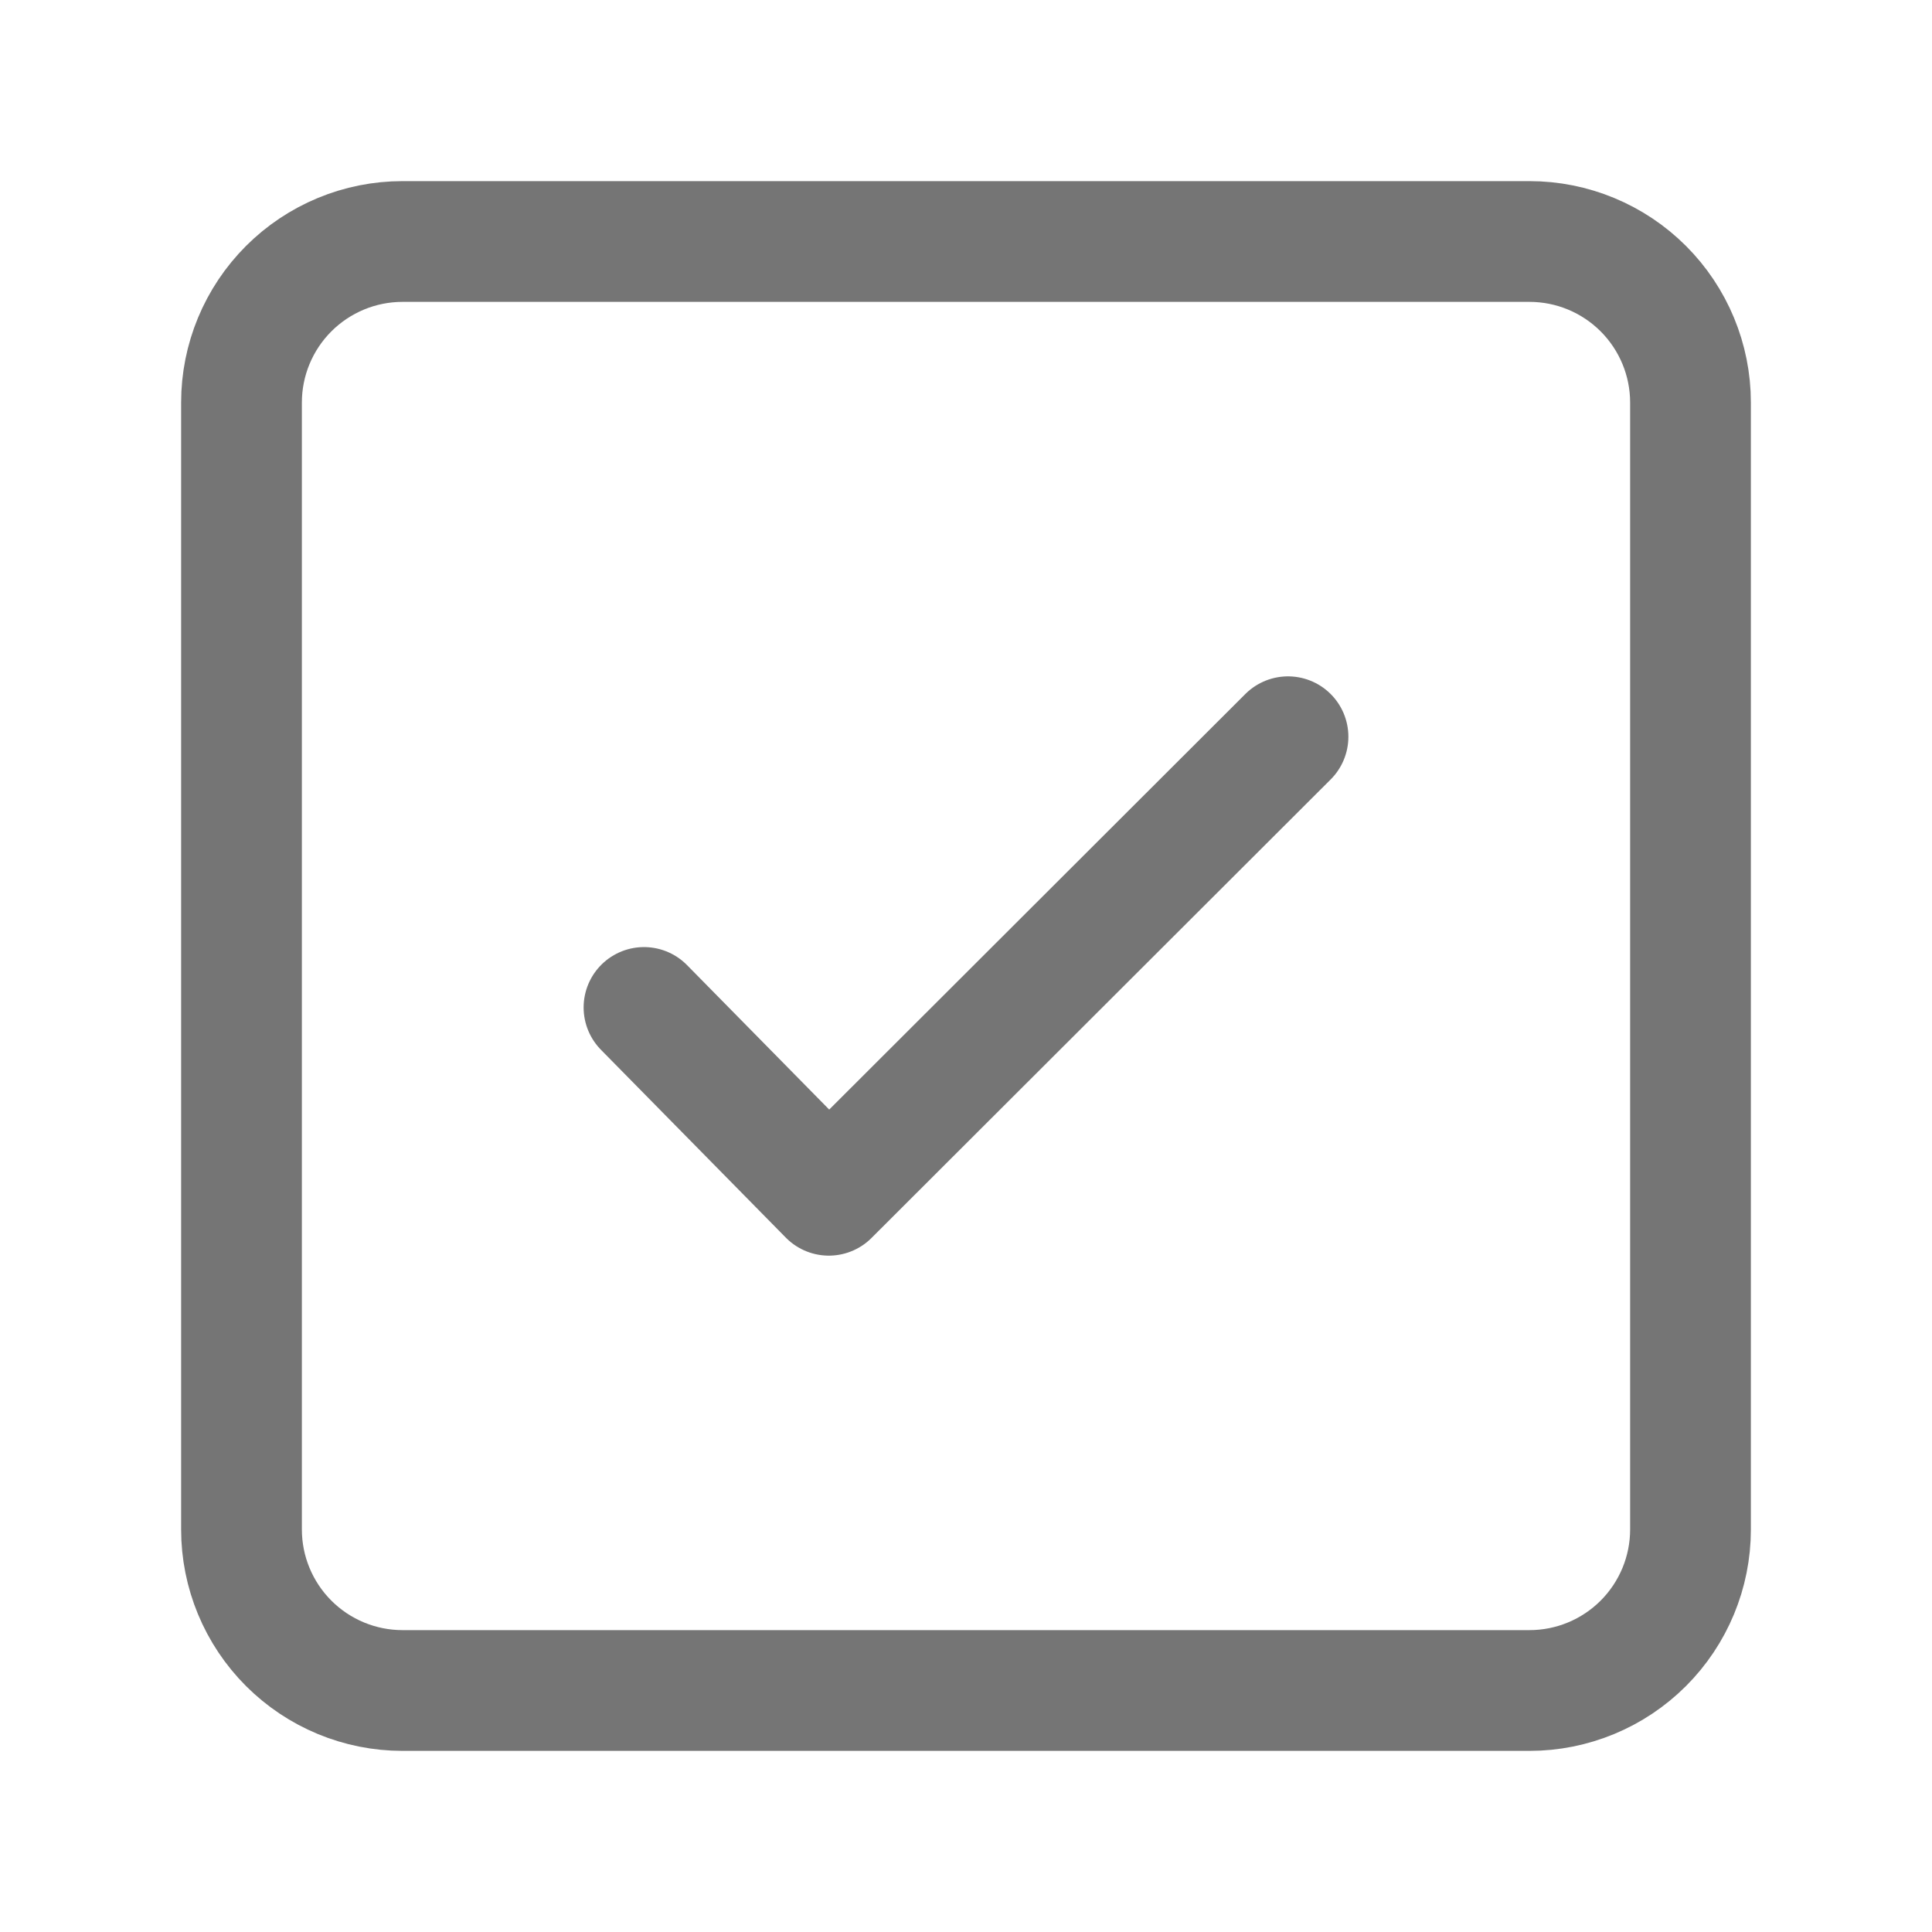
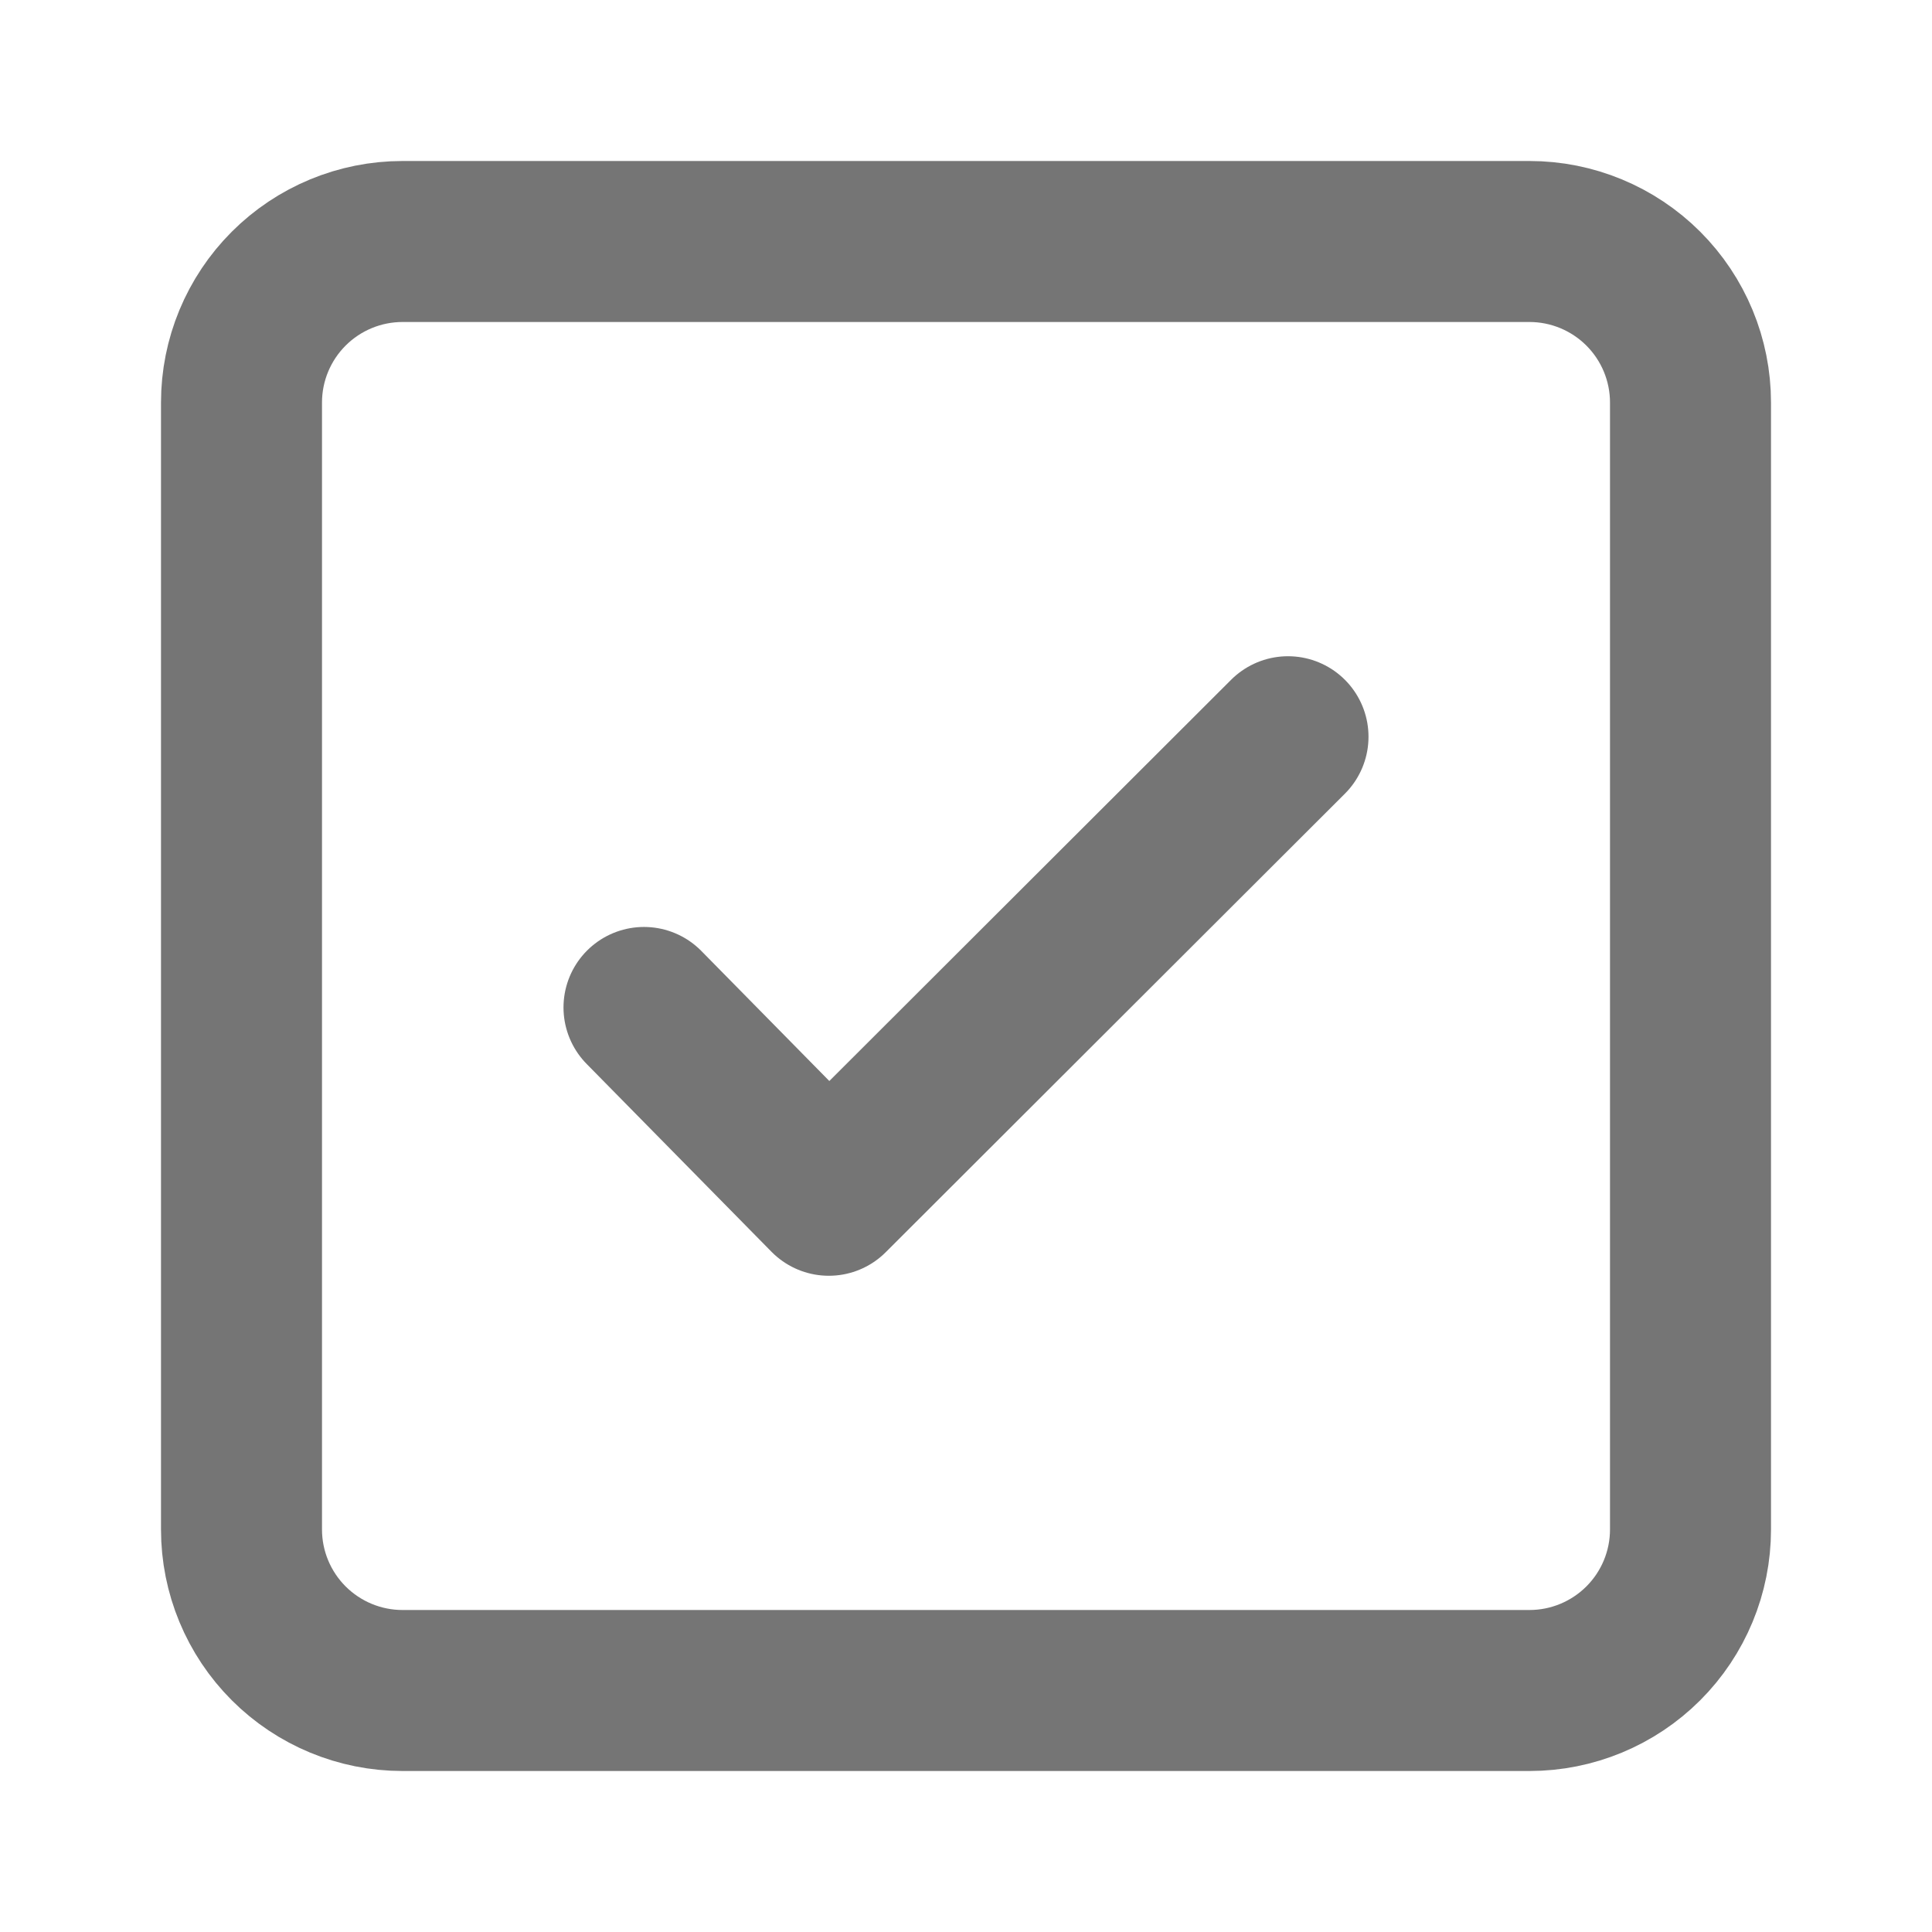
<svg xmlns="http://www.w3.org/2000/svg" fill-rule="evenodd" stroke-linecap="round" stroke-linejoin="round" stroke-miterlimit="1.5" clip-rule="evenodd" viewBox="0 0 24 24">
-   <path fill="none" stroke="#757575" stroke-width="1.5" d="M21 5c0-.53-.211-1.039-.586-1.414S19.53 3 19 3H5c-.53 0-1.039.211-1.414.586S3    4.47 3 5v14c0 .53.211 1.039.586 1.414S4.47 21 5 21h14c.53 0 1.039-.211 1.414-.586S21   19.53 21 19V5z M8 12.515l2.296 2.333L16    9.152" />
+   <path fill="none" stroke="#757575" stroke-width="2" d="M21 5c0-.53-.211-1.039-.586-1.414S19.53 3 19 3H5c-.53 0-1.039.211-1.414.586S3    4.47 3 5v14c0 .53.211 1.039.586 1.414S4.47 21 5 21h14c.53 0 1.039-.211 1.414-.586S21   19.53 21 19V5z M8 12.515l2.296 2.333L16    9.152" />
</svg>
